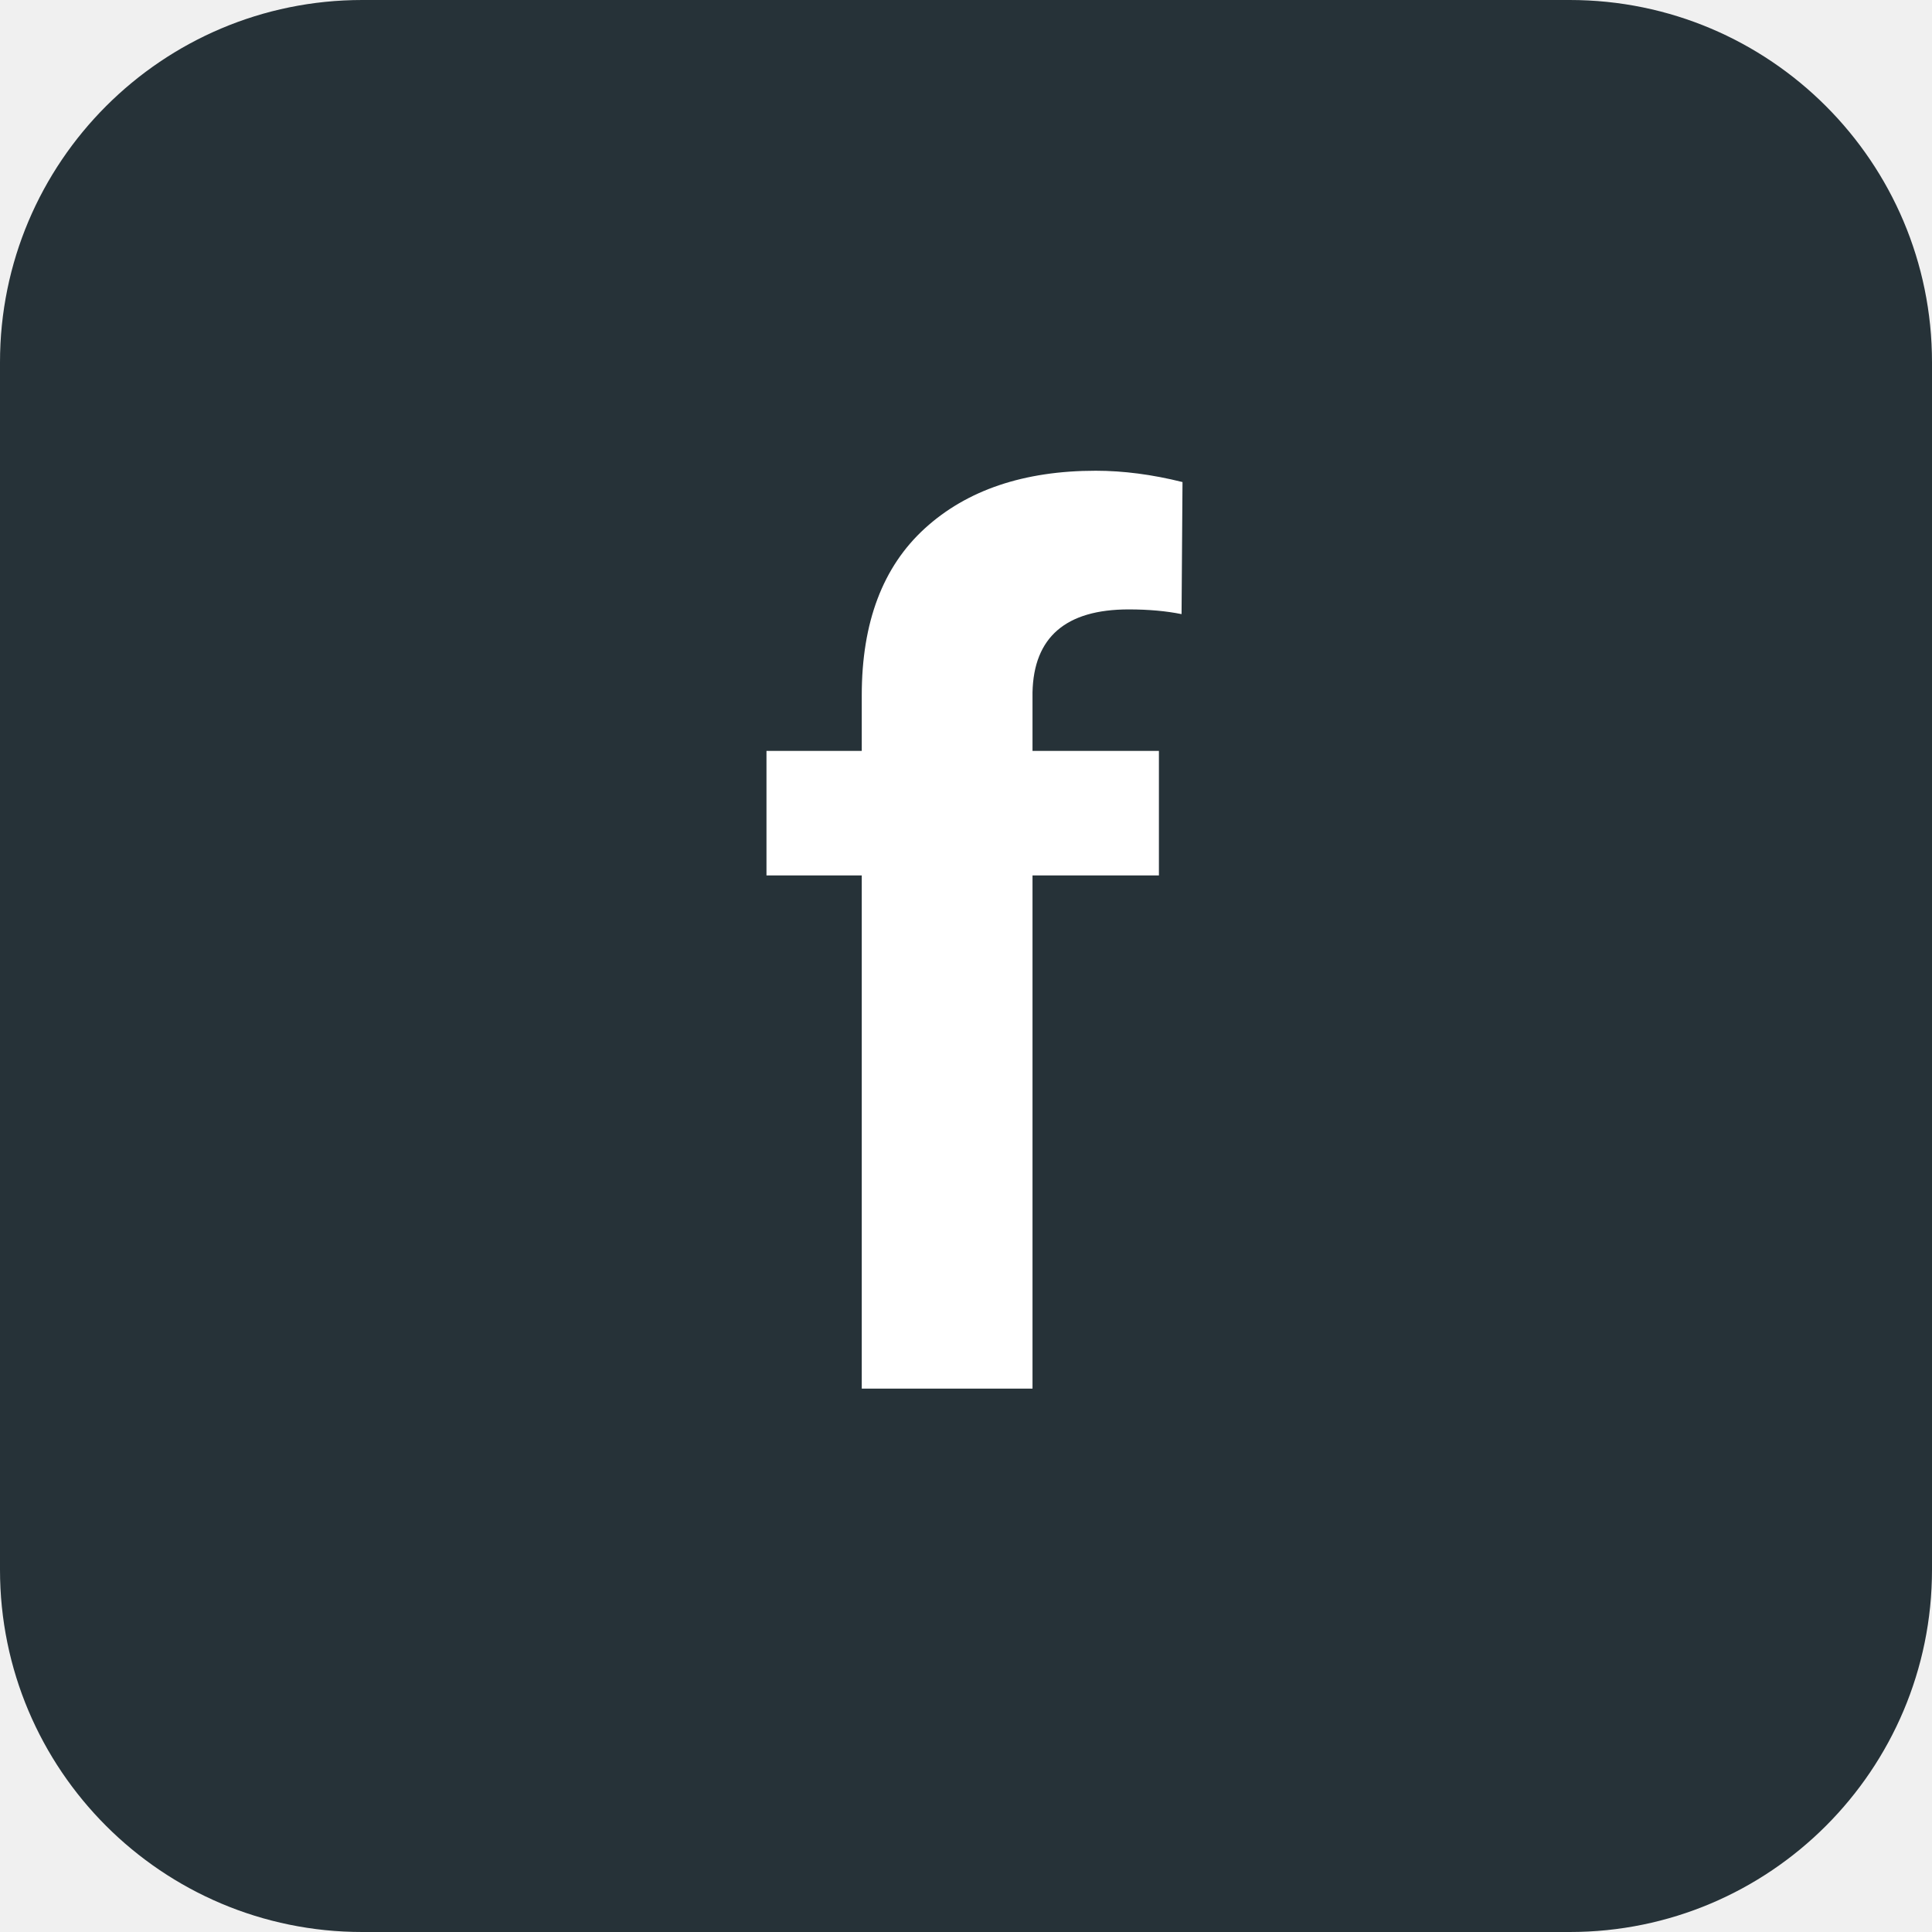
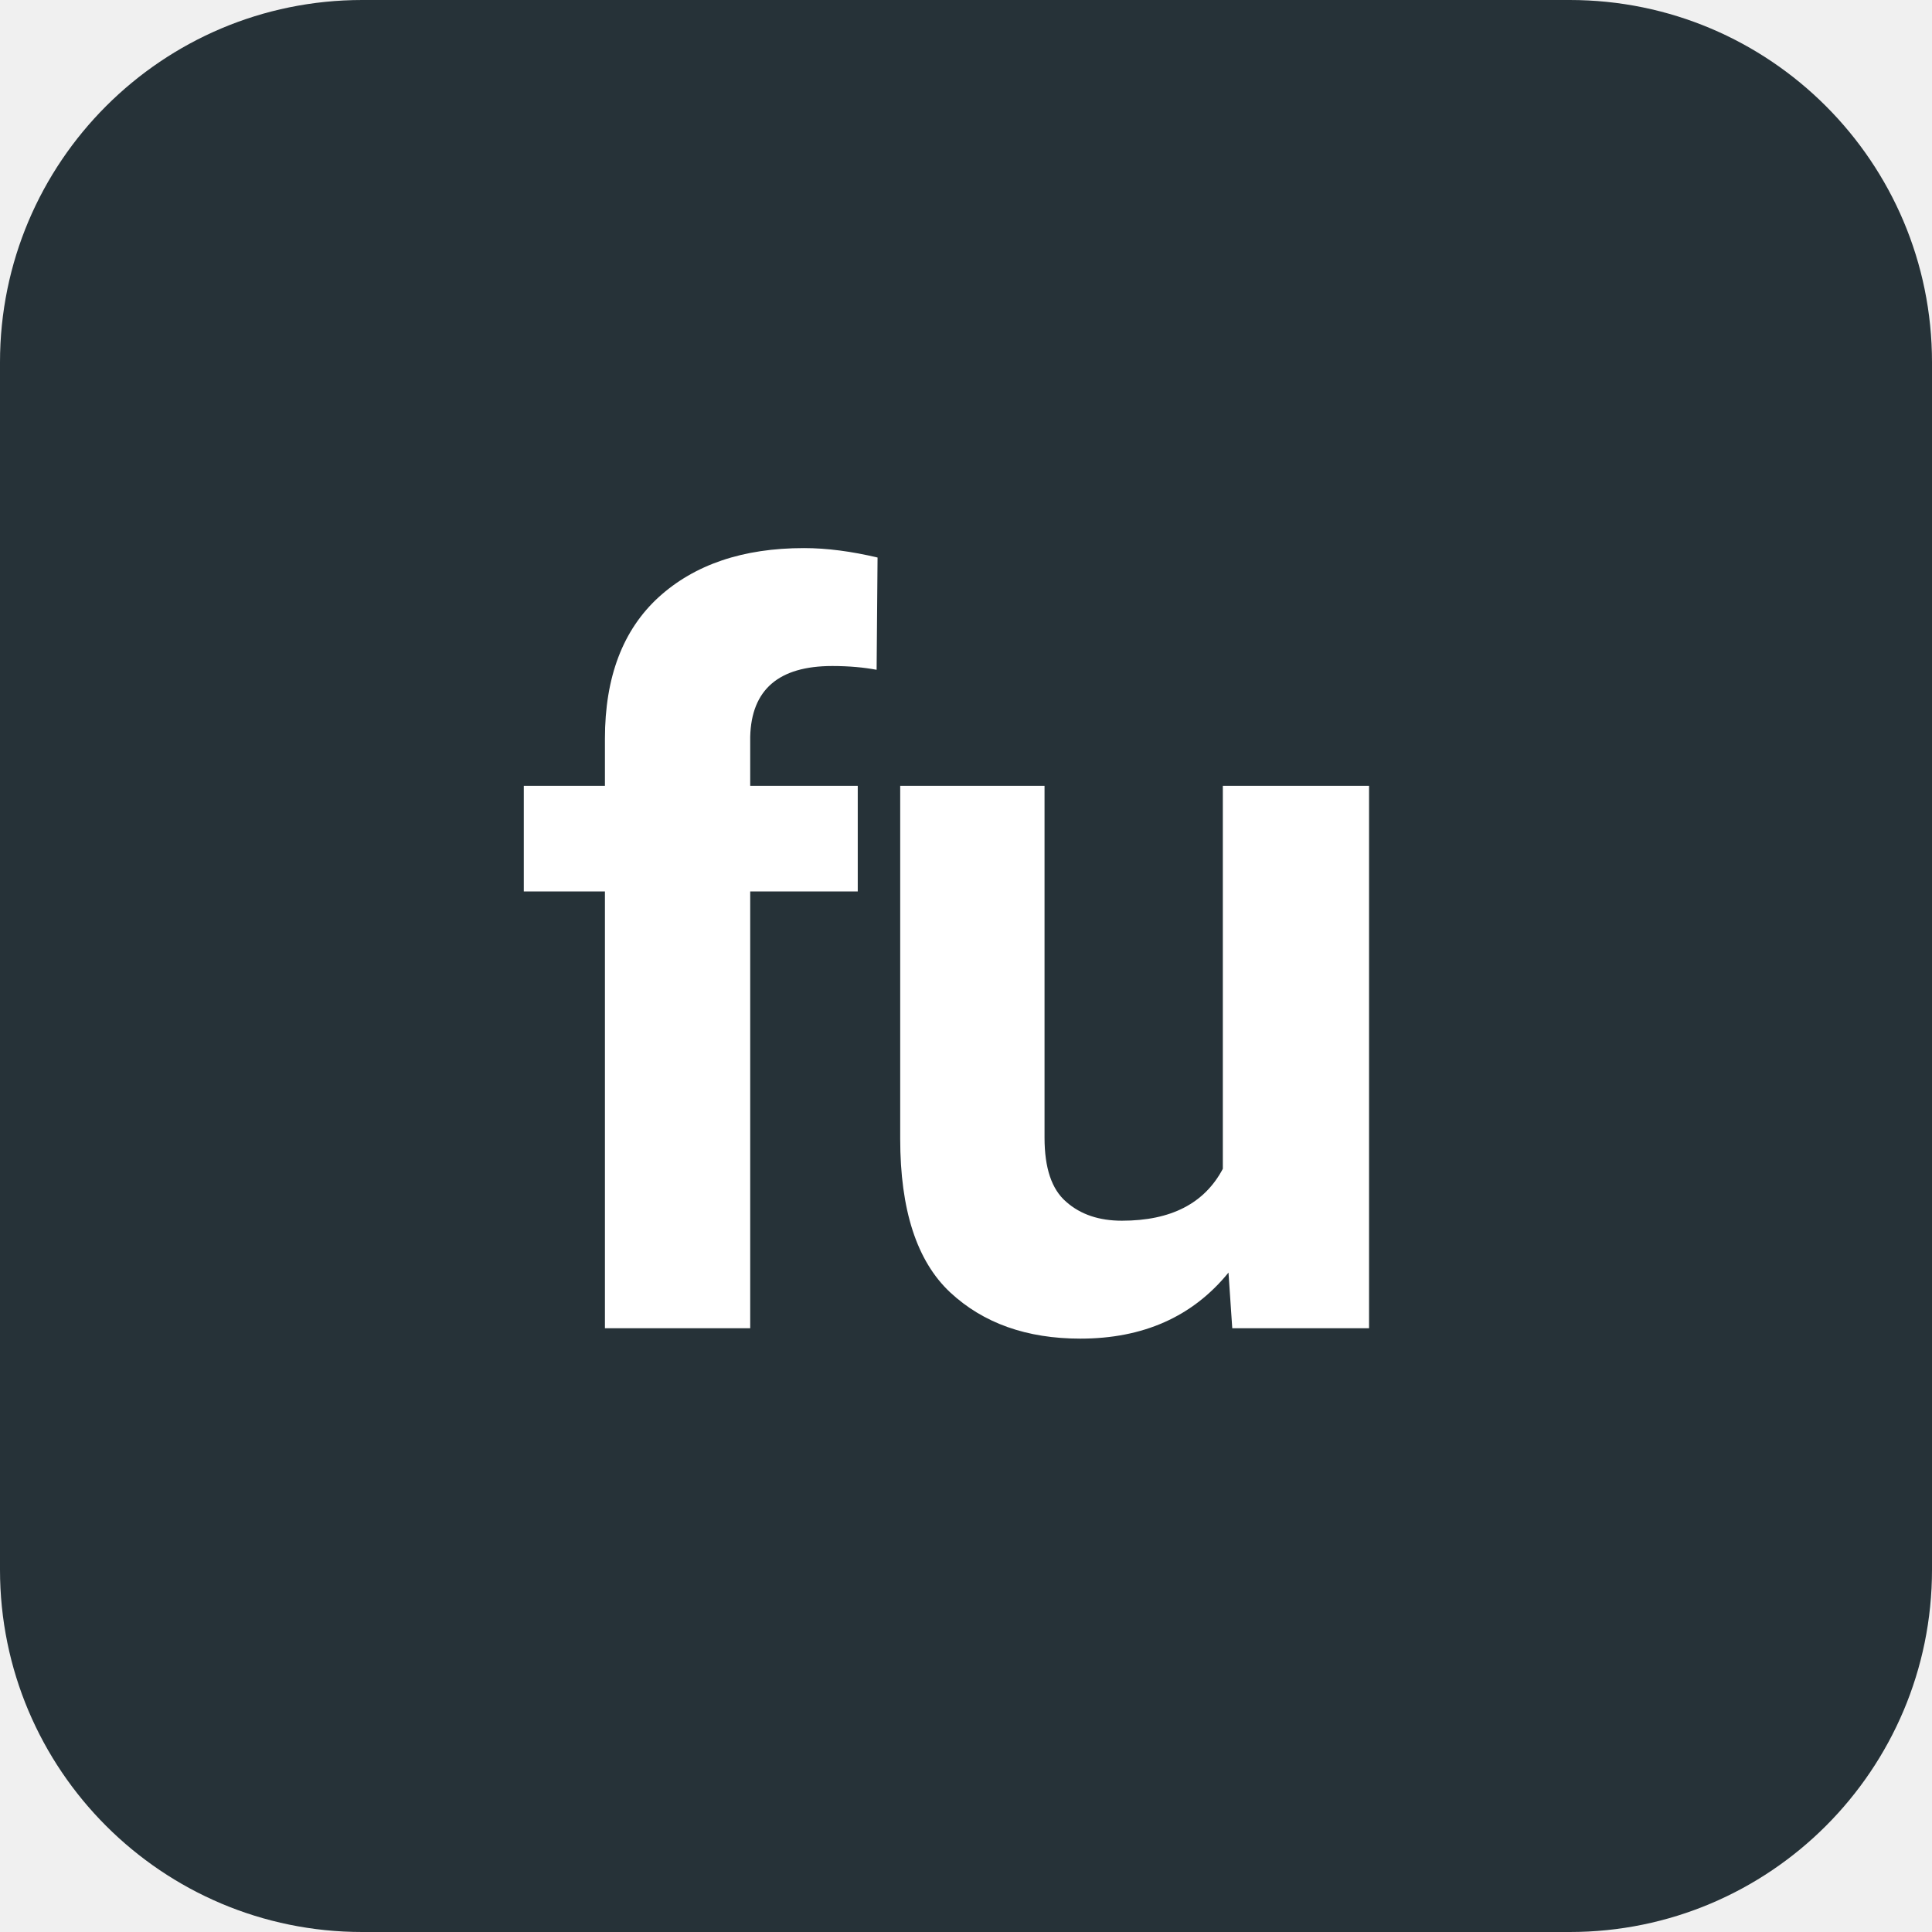
<svg xmlns="http://www.w3.org/2000/svg" viewBox="0 0 32 32">
  <rect width="32" height="32" rx="6" fill="#263238" />
-   <text x="16" y="23" font-family="system-ui, -apple-system, 'Segoe UI', Roboto, Helvetica, Arial, sans-serif" font-size="20" font-weight="700" text-anchor="middle" fill="#ffffff">f</text>
+   <text x="16" y="22" font-family="system-ui, -apple-system, 'Segoe UI', Roboto, Helvetica, Arial, sans-serif" font-size="17" font-weight="700" letter-spacing="-0.5" text-anchor="middle" fill="#ffffff">fu</text>
</svg>
